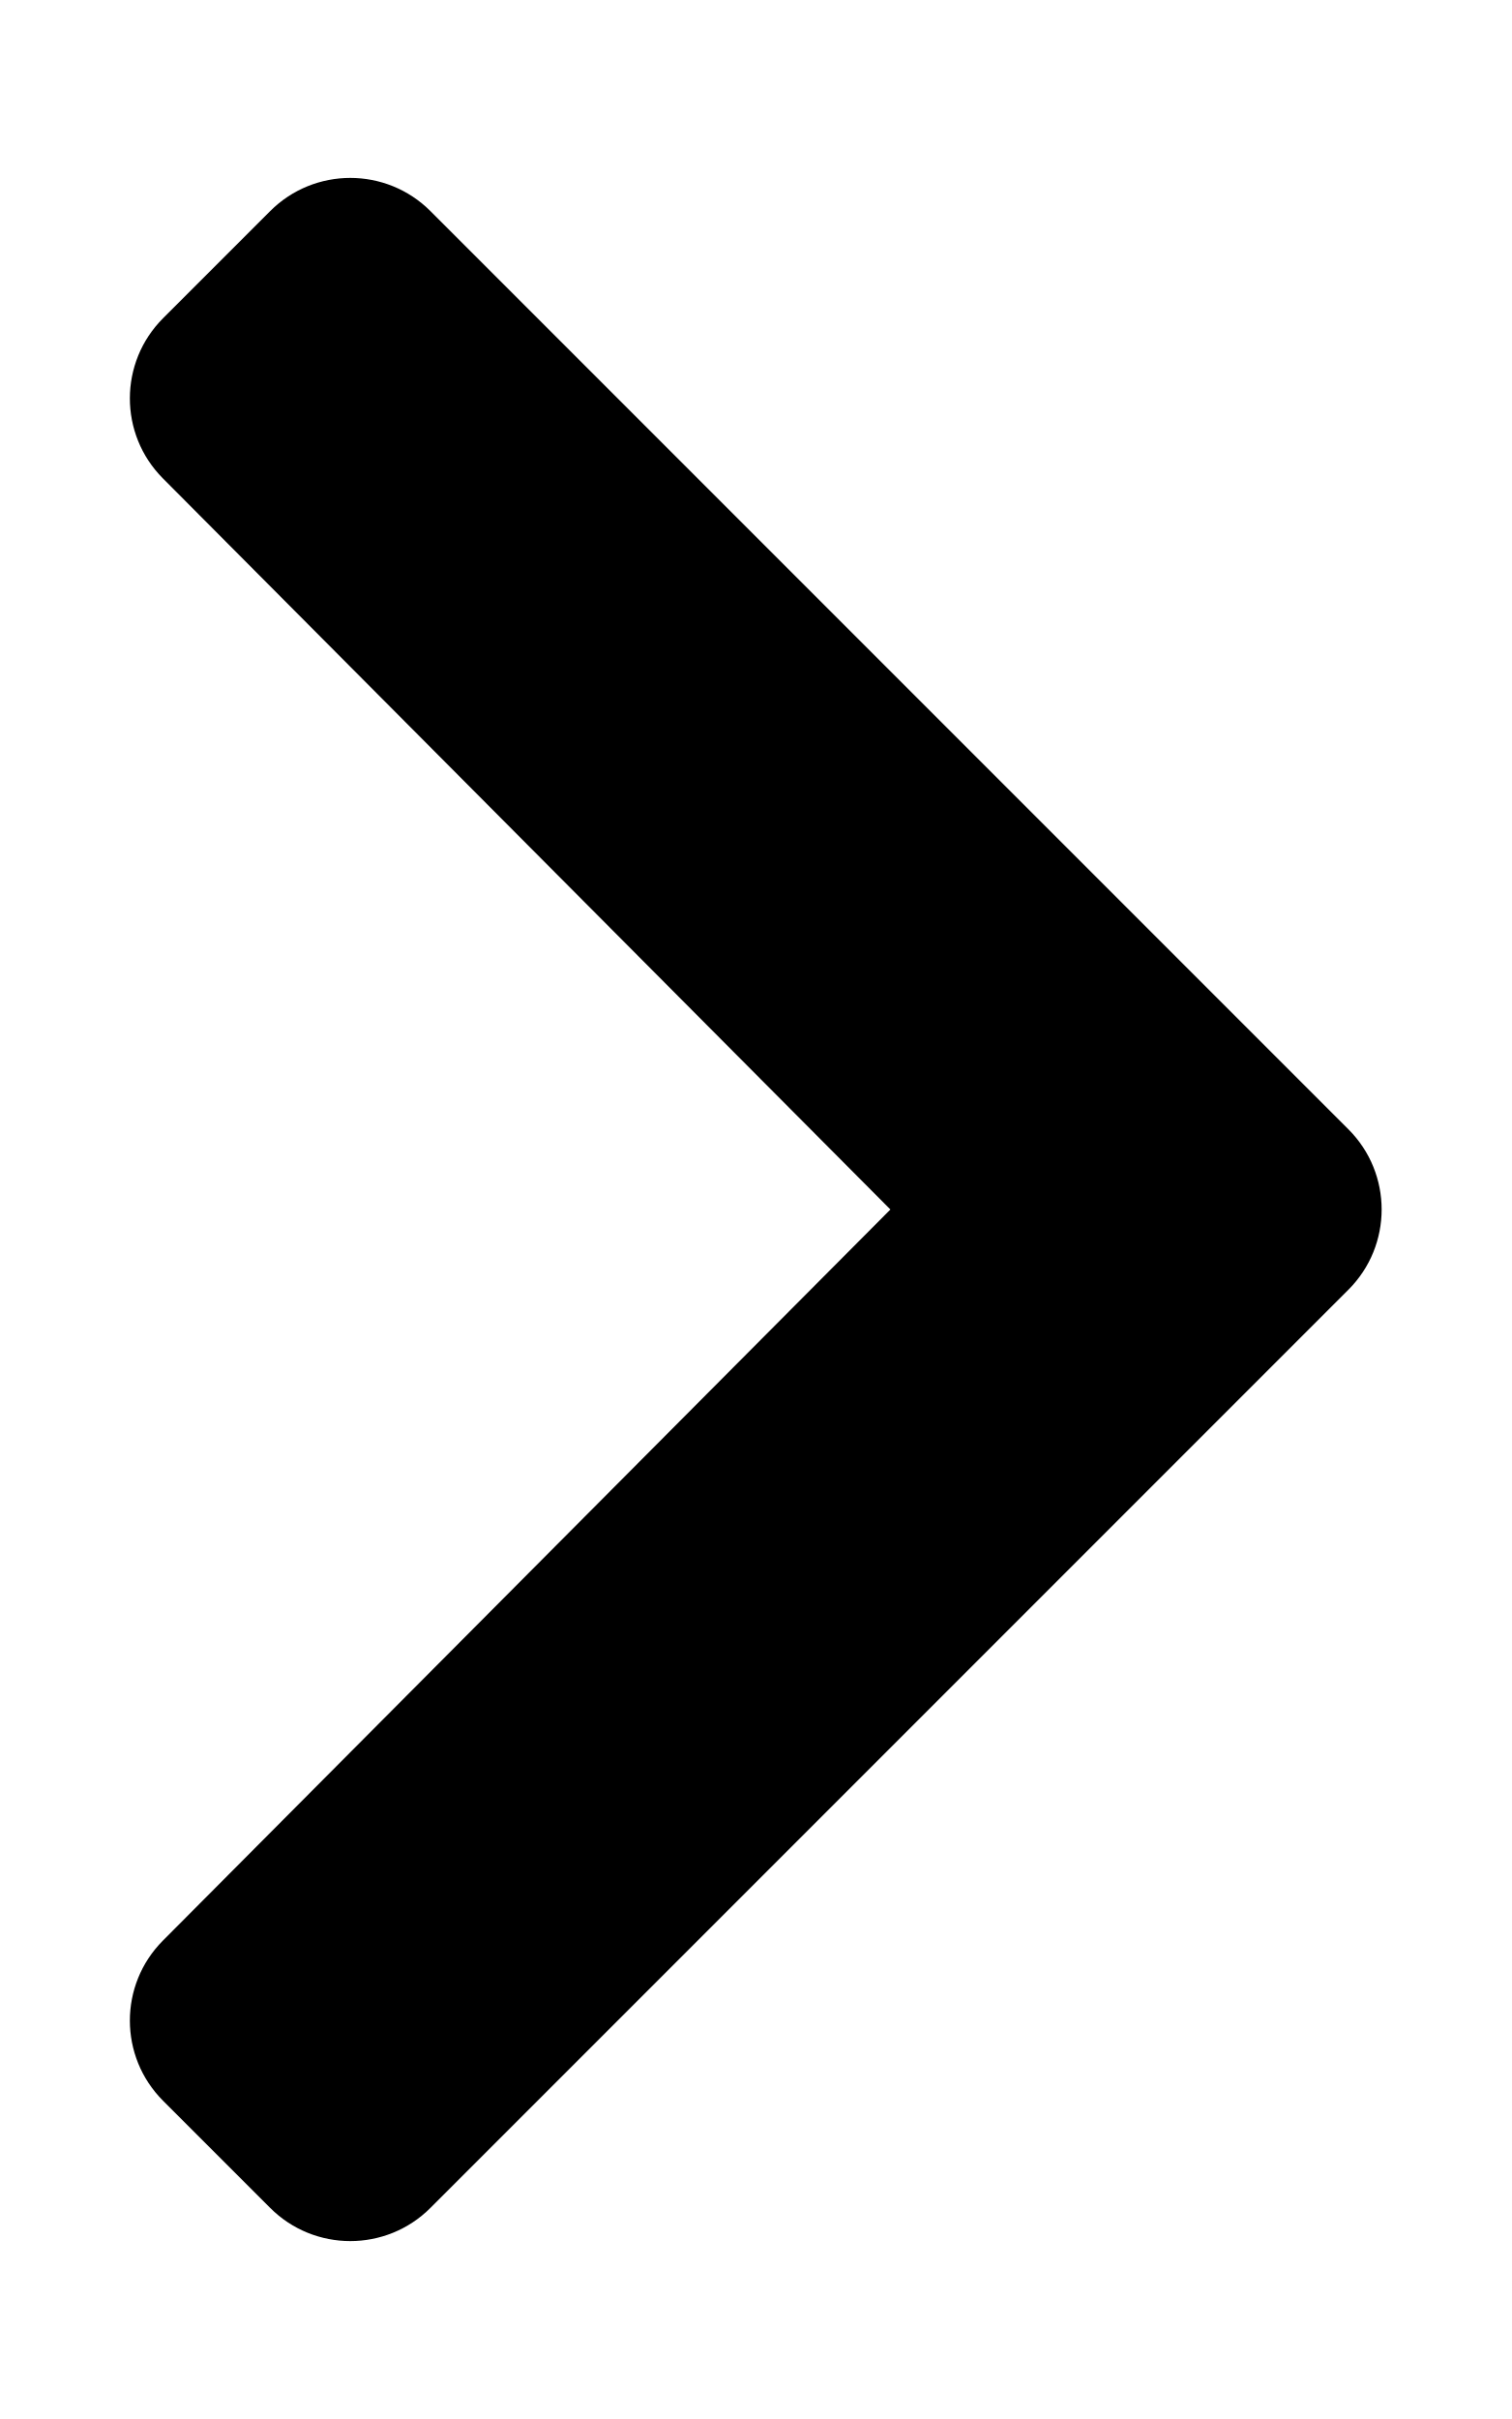
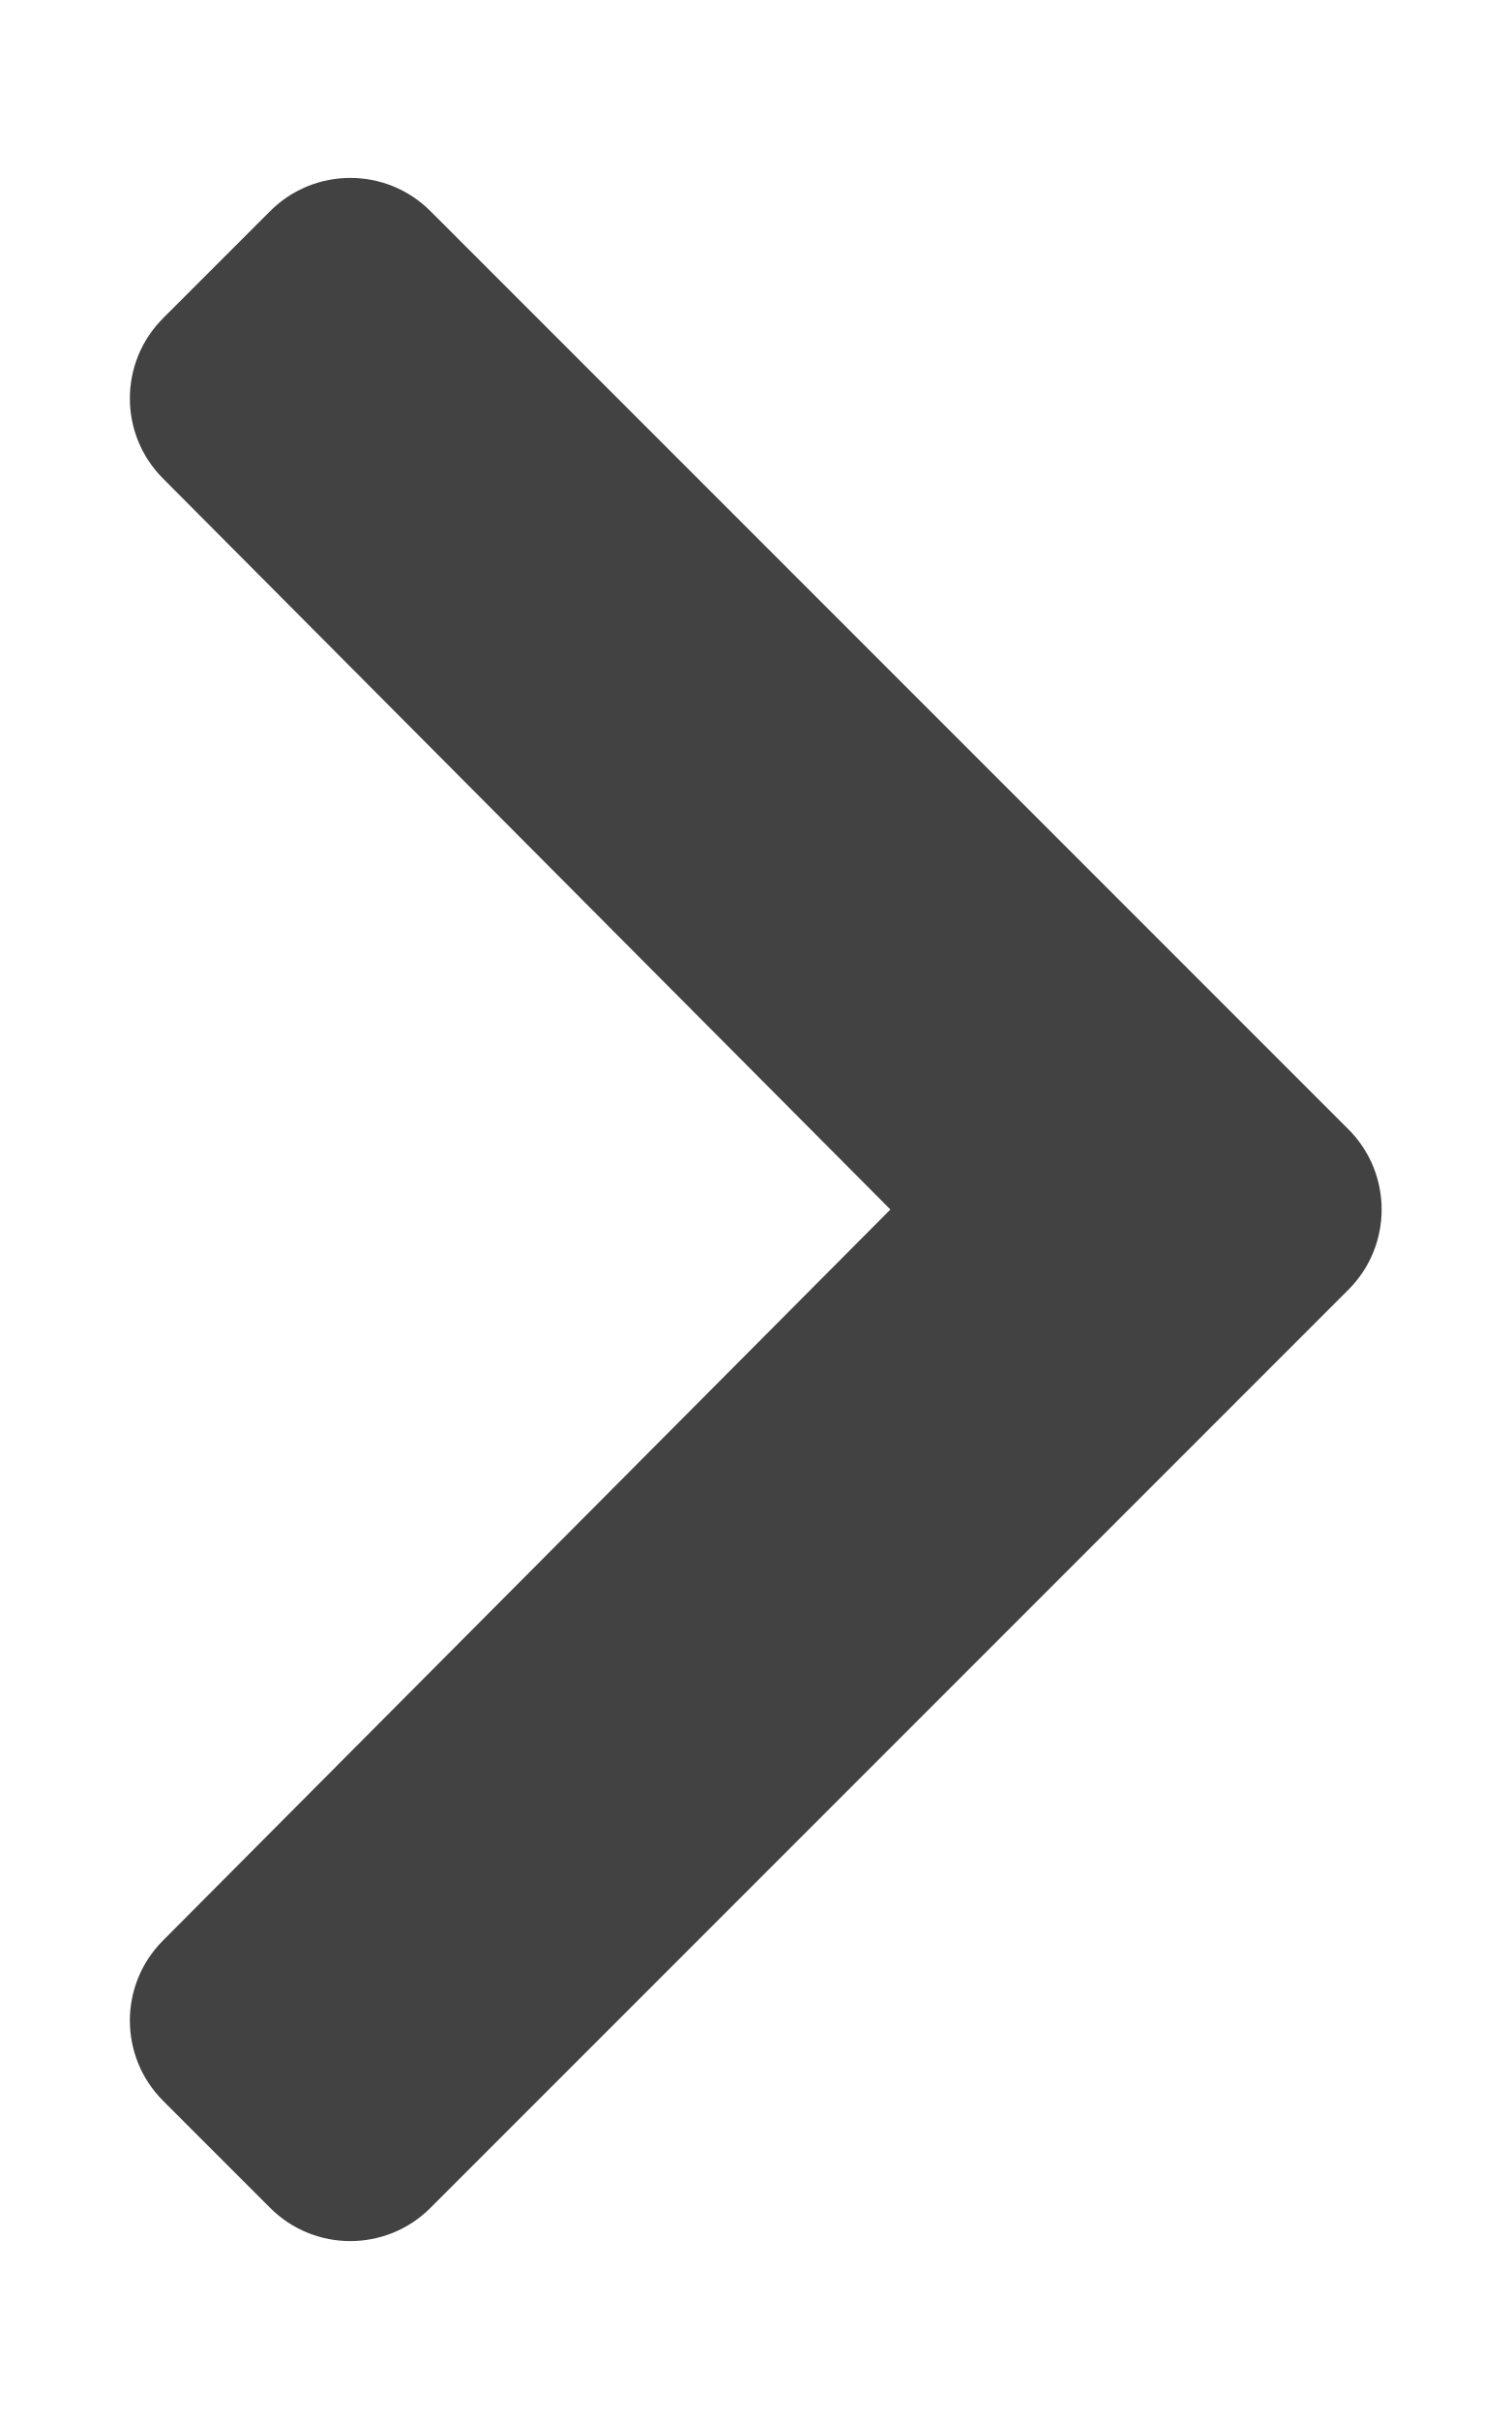
<svg xmlns="http://www.w3.org/2000/svg" aria-hidden="true" focusable="false" data-prefix="fas" data-icon="chevron-right" class="svg-inline--fa fa-chevron-right fa-w-10" role="img" viewBox="0 0 320 512">
-   <path fill="currentColor" d="M285.476 272.971L91.132 467.314c-9.373 9.373-24.569 9.373-33.941 0l-22.667-22.667c-9.357-9.357-9.375-24.522-.04-33.901L188.505 256 34.484 101.255c-9.335-9.379-9.317-24.544.04-33.901l22.667-22.667c9.373-9.373 24.569-9.373 33.941 0L285.475 239.03c9.373 9.372 9.373 24.568.001 33.941z" />
+   <path fill="#424242" d="M285.476 272.971L91.132 467.314c-9.373 9.373-24.569 9.373-33.941 0l-22.667-22.667c-9.357-9.357-9.375-24.522-.04-33.901L188.505 256 34.484 101.255c-9.335-9.379-9.317-24.544.04-33.901l22.667-22.667c9.373-9.373 24.569-9.373 33.941 0L285.475 239.03c9.373 9.372 9.373 24.568.001 33.941z" />
</svg>
